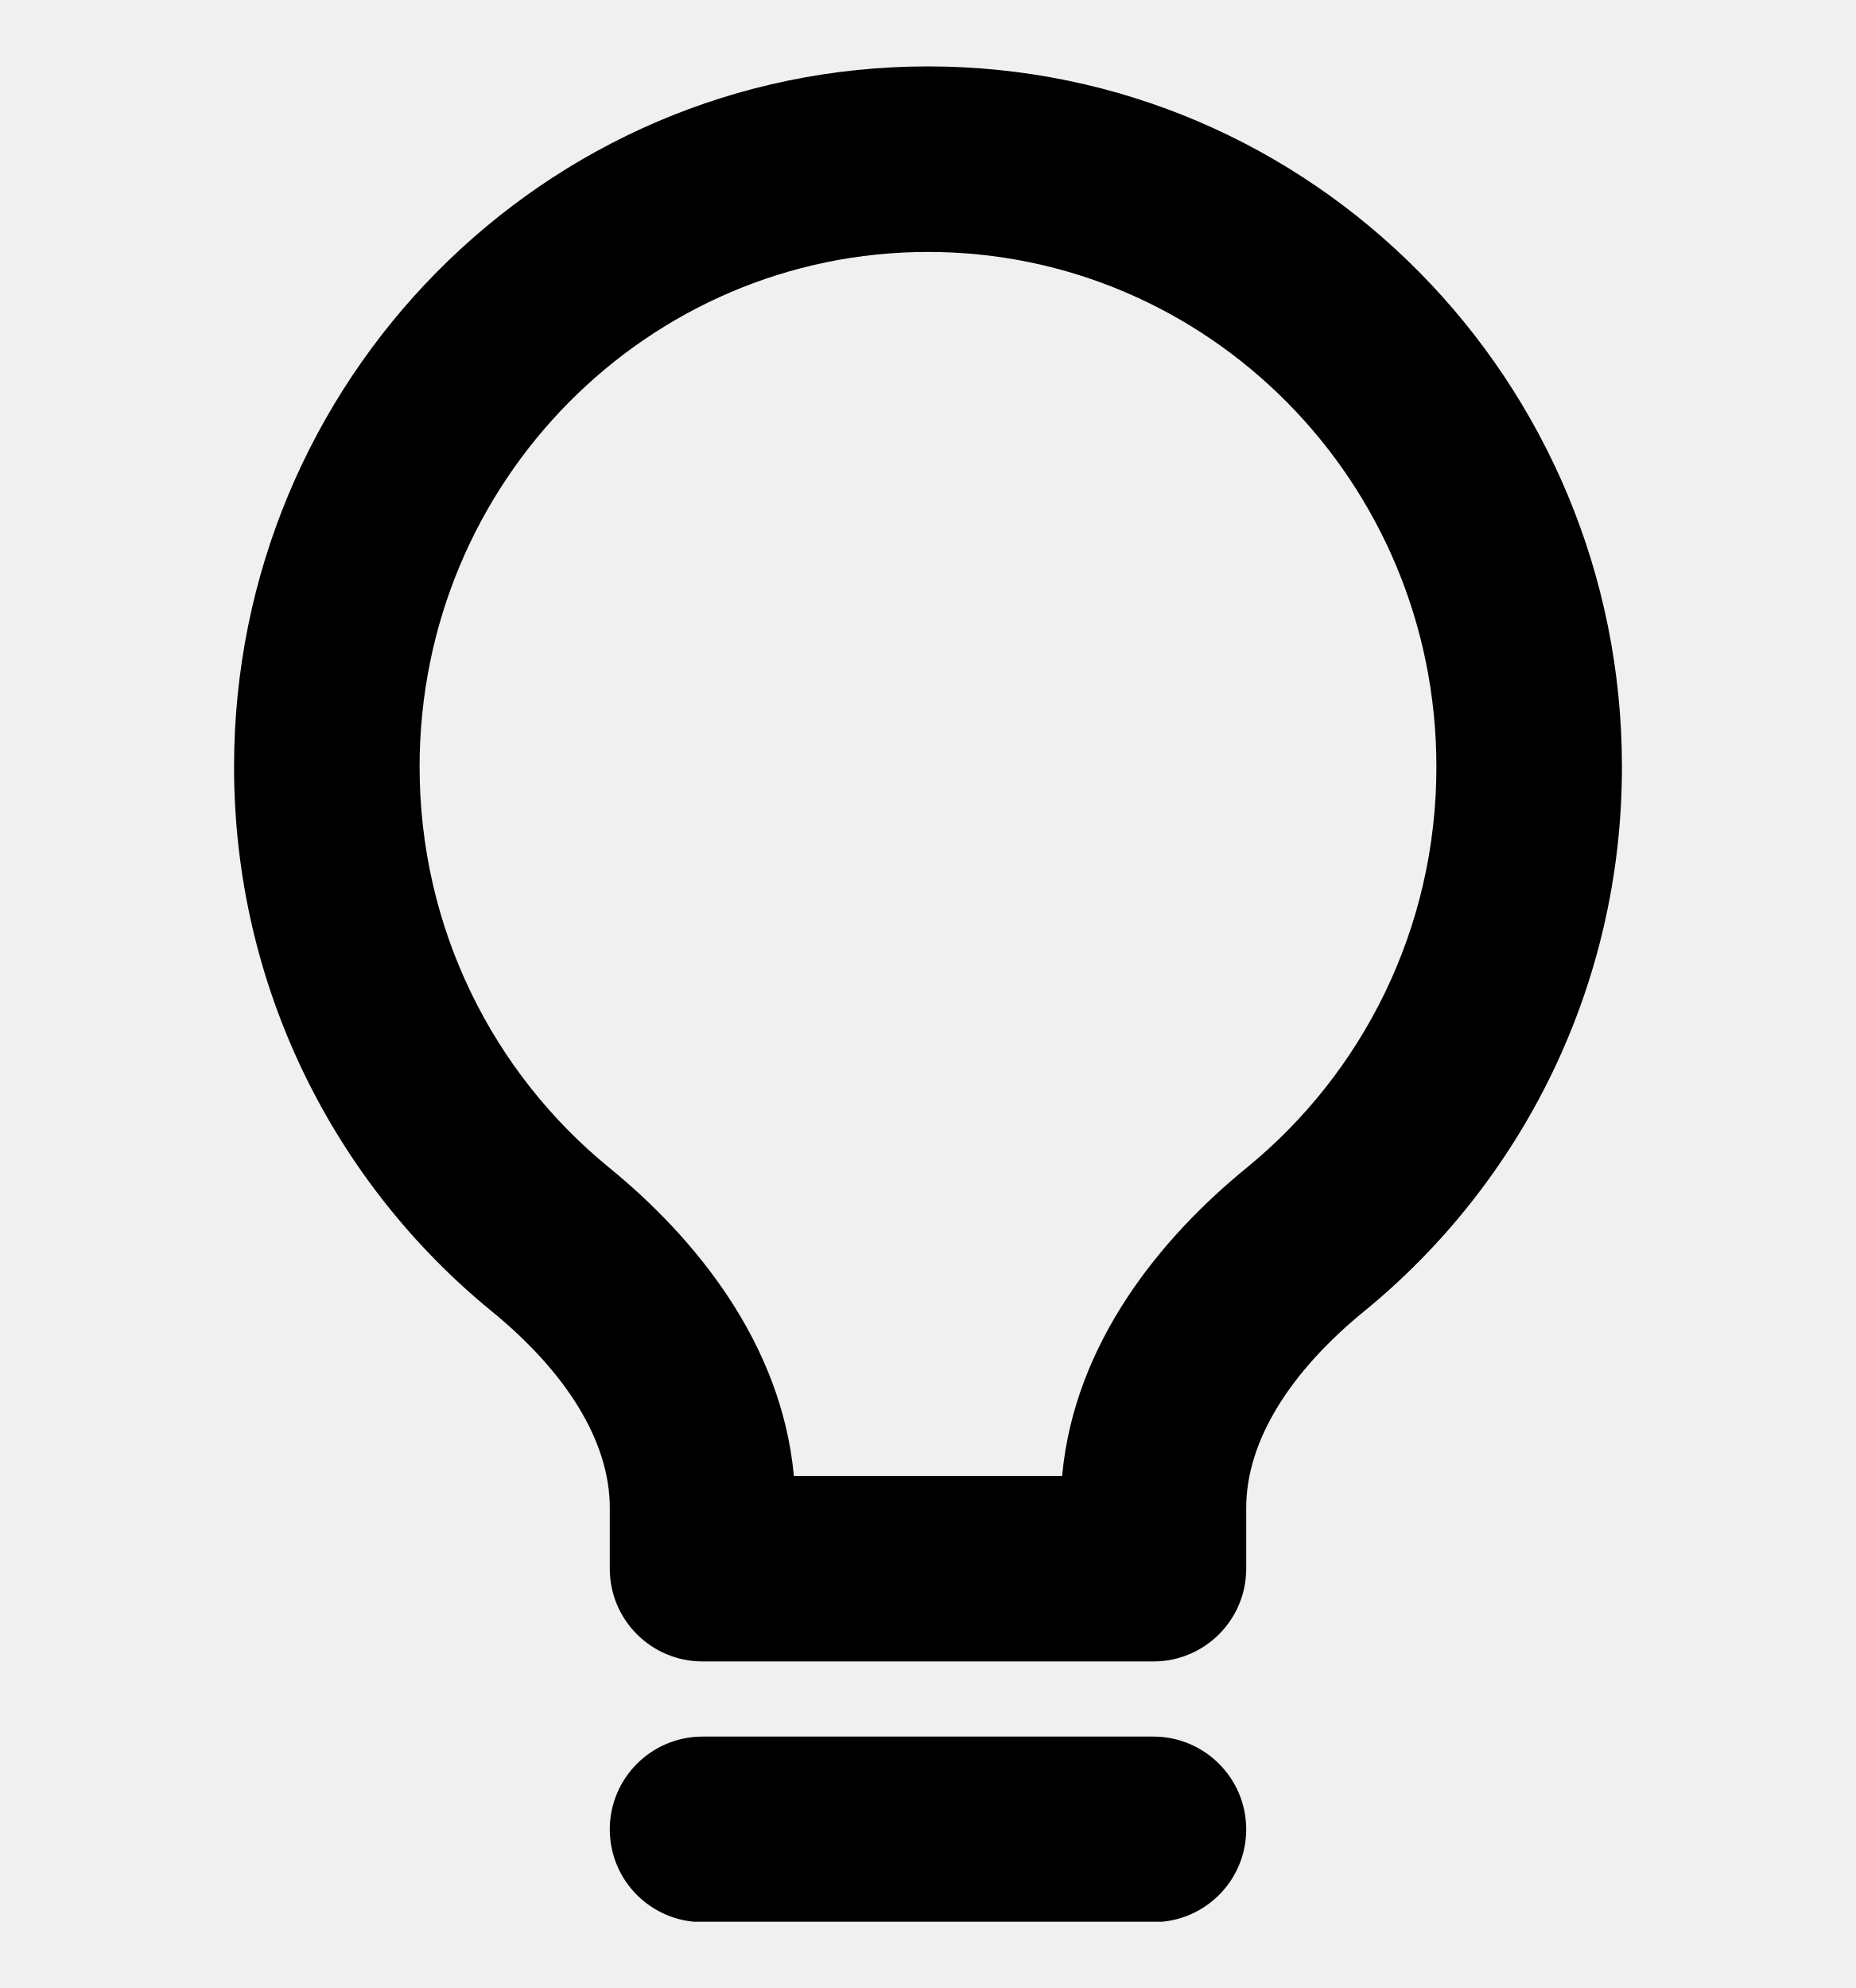
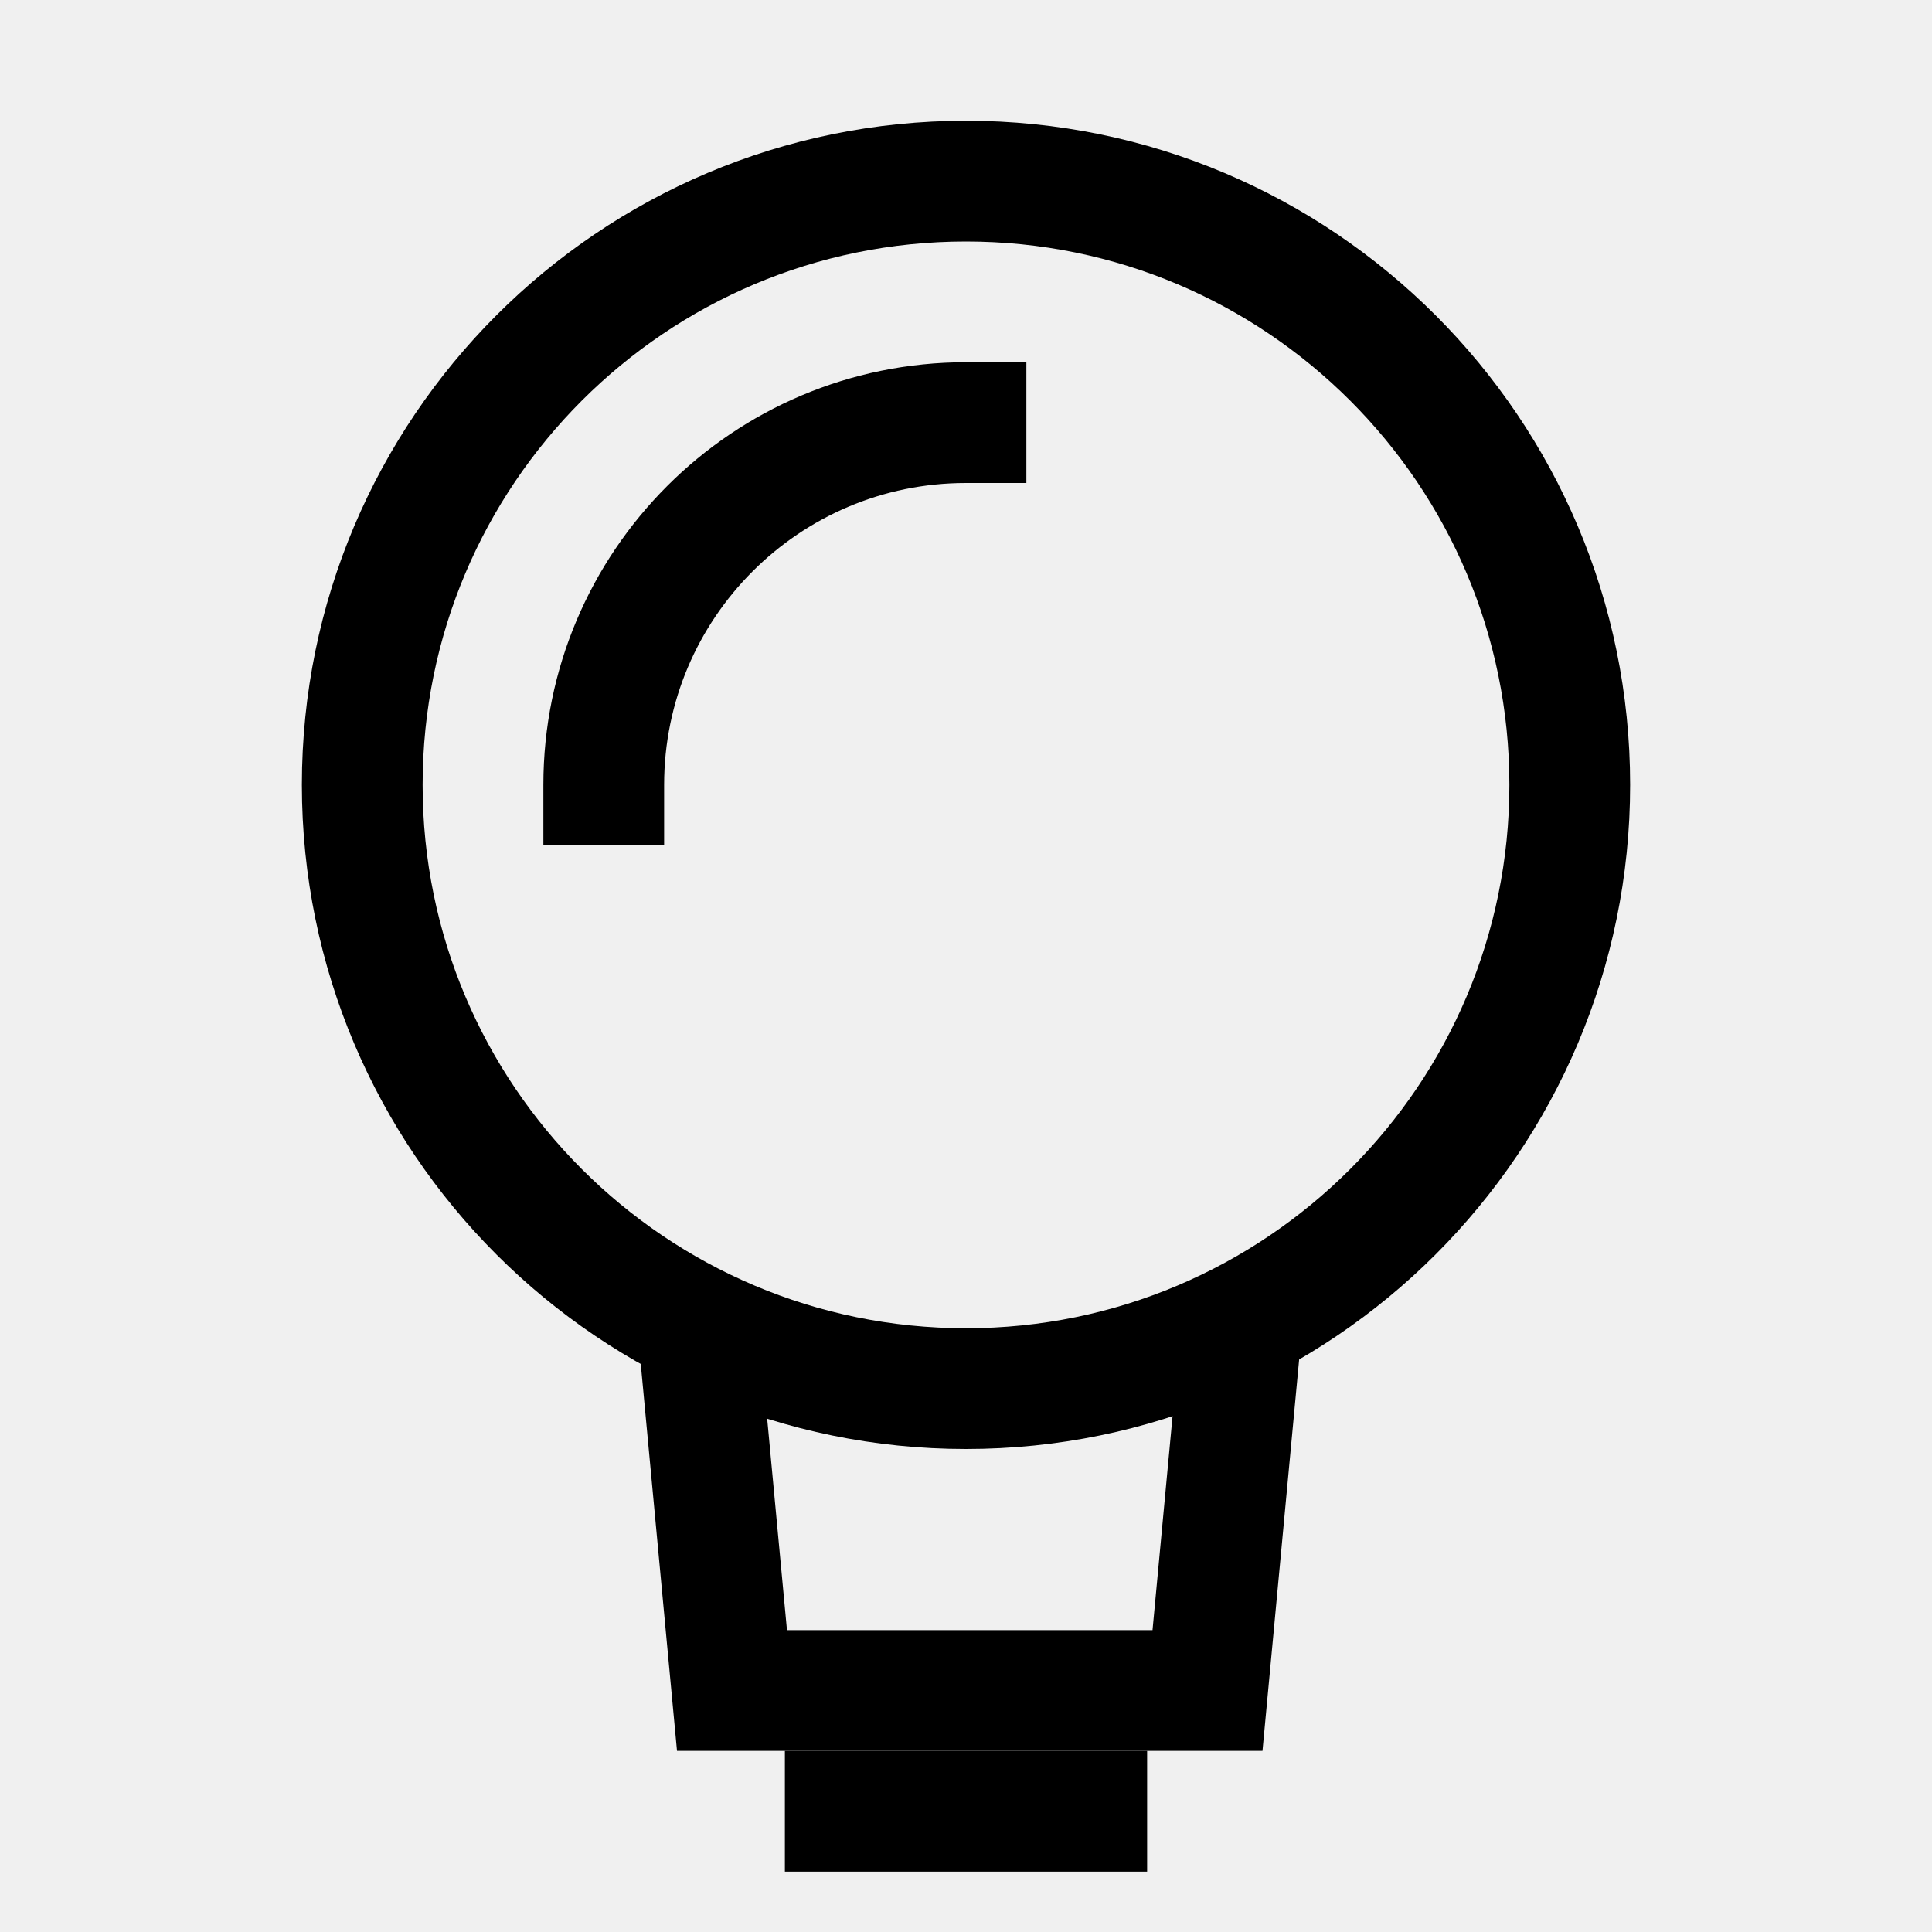
- <svg xmlns="http://www.w3.org/2000/svg" width="14" height="15" viewBox="0 0 14 15" fill="none">
-   <g clip-path="url(#clip0_1574_2780)">
-     <path fill-rule="evenodd" clip-rule="evenodd" d="M7.002 0.501C4.103 0.501 1.766 2.874 1.766 5.786C1.766 7.444 2.524 8.925 3.709 9.893C4.269 10.35 4.601 10.873 4.601 11.377V11.836C4.601 12.223 4.914 12.536 5.301 12.536H8.703C9.089 12.536 9.403 12.223 9.403 11.836V11.377C9.403 10.873 9.734 10.35 10.294 9.893C11.479 8.925 12.238 7.444 12.238 5.786C12.238 2.874 9.901 0.501 7.002 0.501ZM3.166 5.786C3.166 3.633 4.89 1.901 7.002 1.901C9.113 1.901 10.838 3.633 10.838 5.786C10.838 7.009 10.28 8.097 9.409 8.809C8.762 9.336 8.106 10.131 8.014 11.136H5.99C5.897 10.131 5.241 9.336 4.595 8.809C3.723 8.097 3.166 7.009 3.166 5.786ZM5.301 13.103C4.914 13.103 4.601 13.417 4.601 13.803C4.601 14.19 4.914 14.503 5.301 14.503H8.703C9.089 14.503 9.403 14.19 9.403 13.803C9.403 13.417 9.089 13.103 8.703 13.103H5.301Z" fill="currentColor" />
-   </g>
-   <defs>
-     <clipPath id="clip0_1574_2780">
-       <rect width="14" height="14" fill="white" transform="translate(0 0.5)" />
-     </clipPath>
-   </defs>
+ <svg xmlns="http://www.w3.org/2000/svg" width="16" height="16" viewBox="0 0 16 16" fill="none">
+   <path d="M8 11.5C10.761 11.5 13 9.261 13 6.5C13 3.739 10.761 1.5 8 1.5C5.239 1.5 3 3.739 3 6.5C3 9.261 5.239 11.5 8 11.5Z" stroke="currentColor" stroke-miterlimit="10" stroke-linecap="square" />
+   <path d="M5 6.5C5 4.843 6.343 3.5 8 3.5" stroke="currentColor" stroke-miterlimit="10" stroke-linecap="square" />
+   <path d="M5.781 11L6.062 14H10L10.281 11" stroke="currentColor" stroke-miterlimit="10" />
+   <path d="M7 15H9" stroke="currentColor" stroke-miterlimit="10" stroke-linecap="square" />
</svg>
